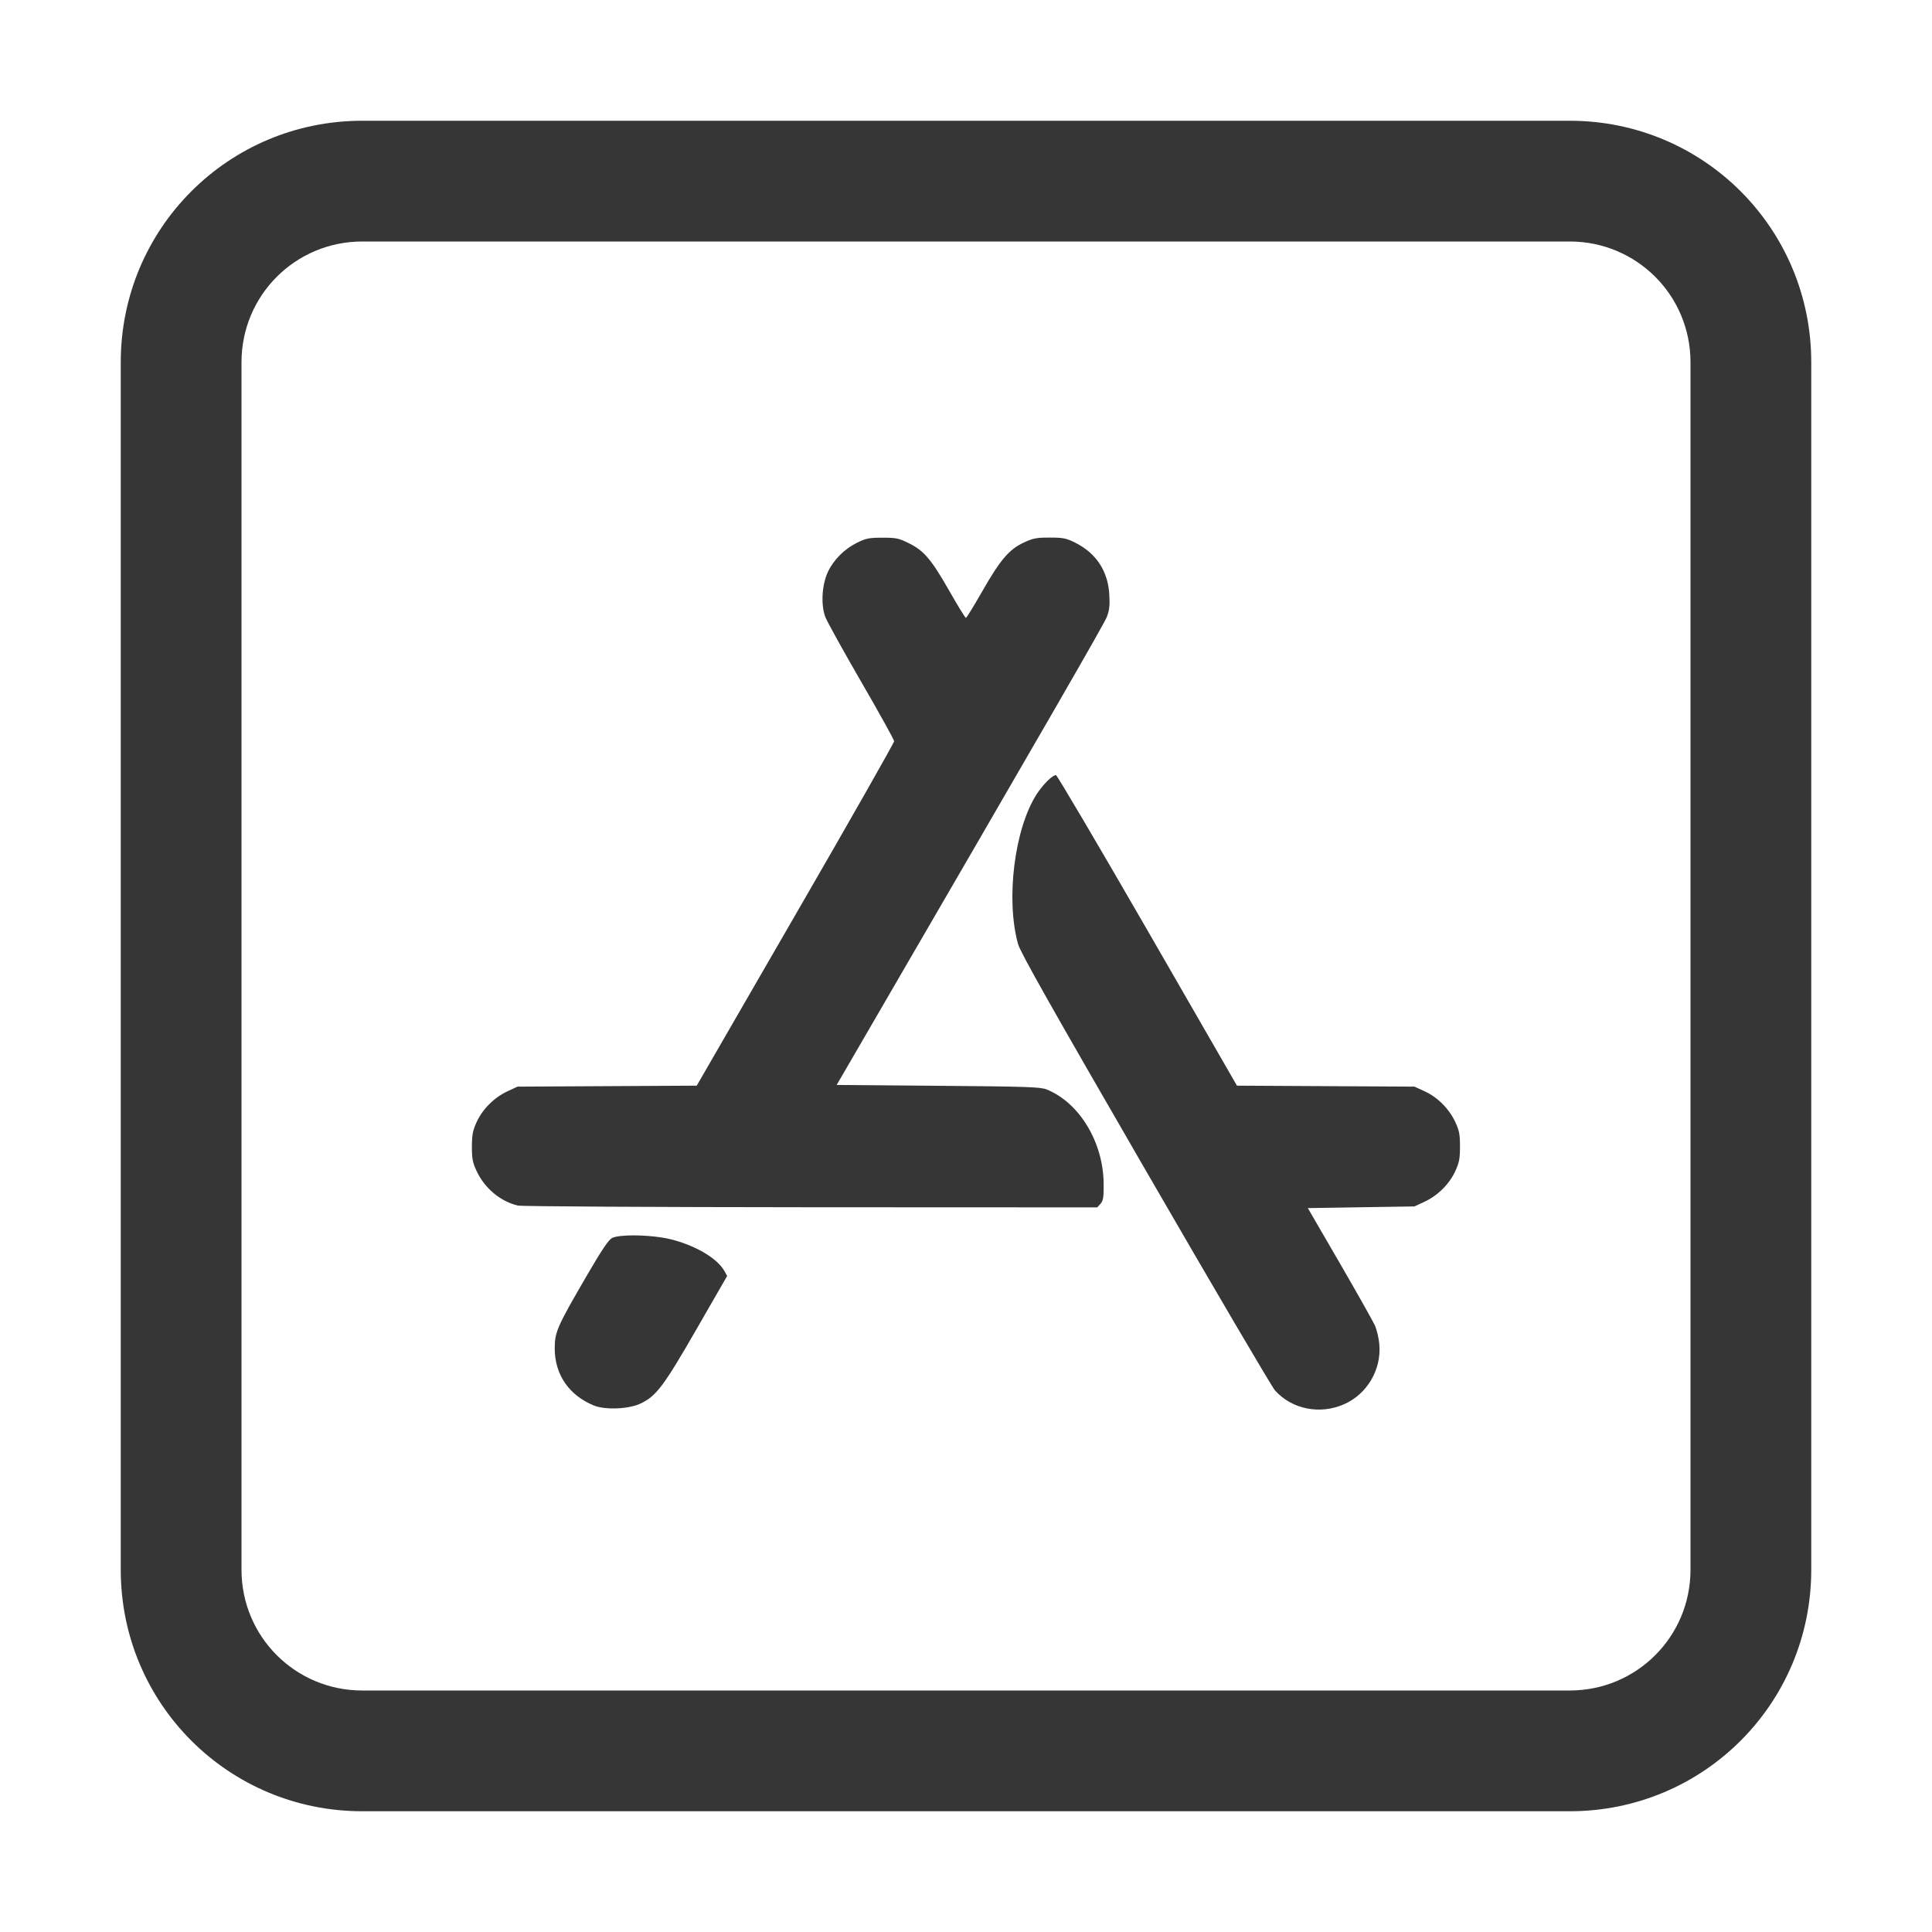
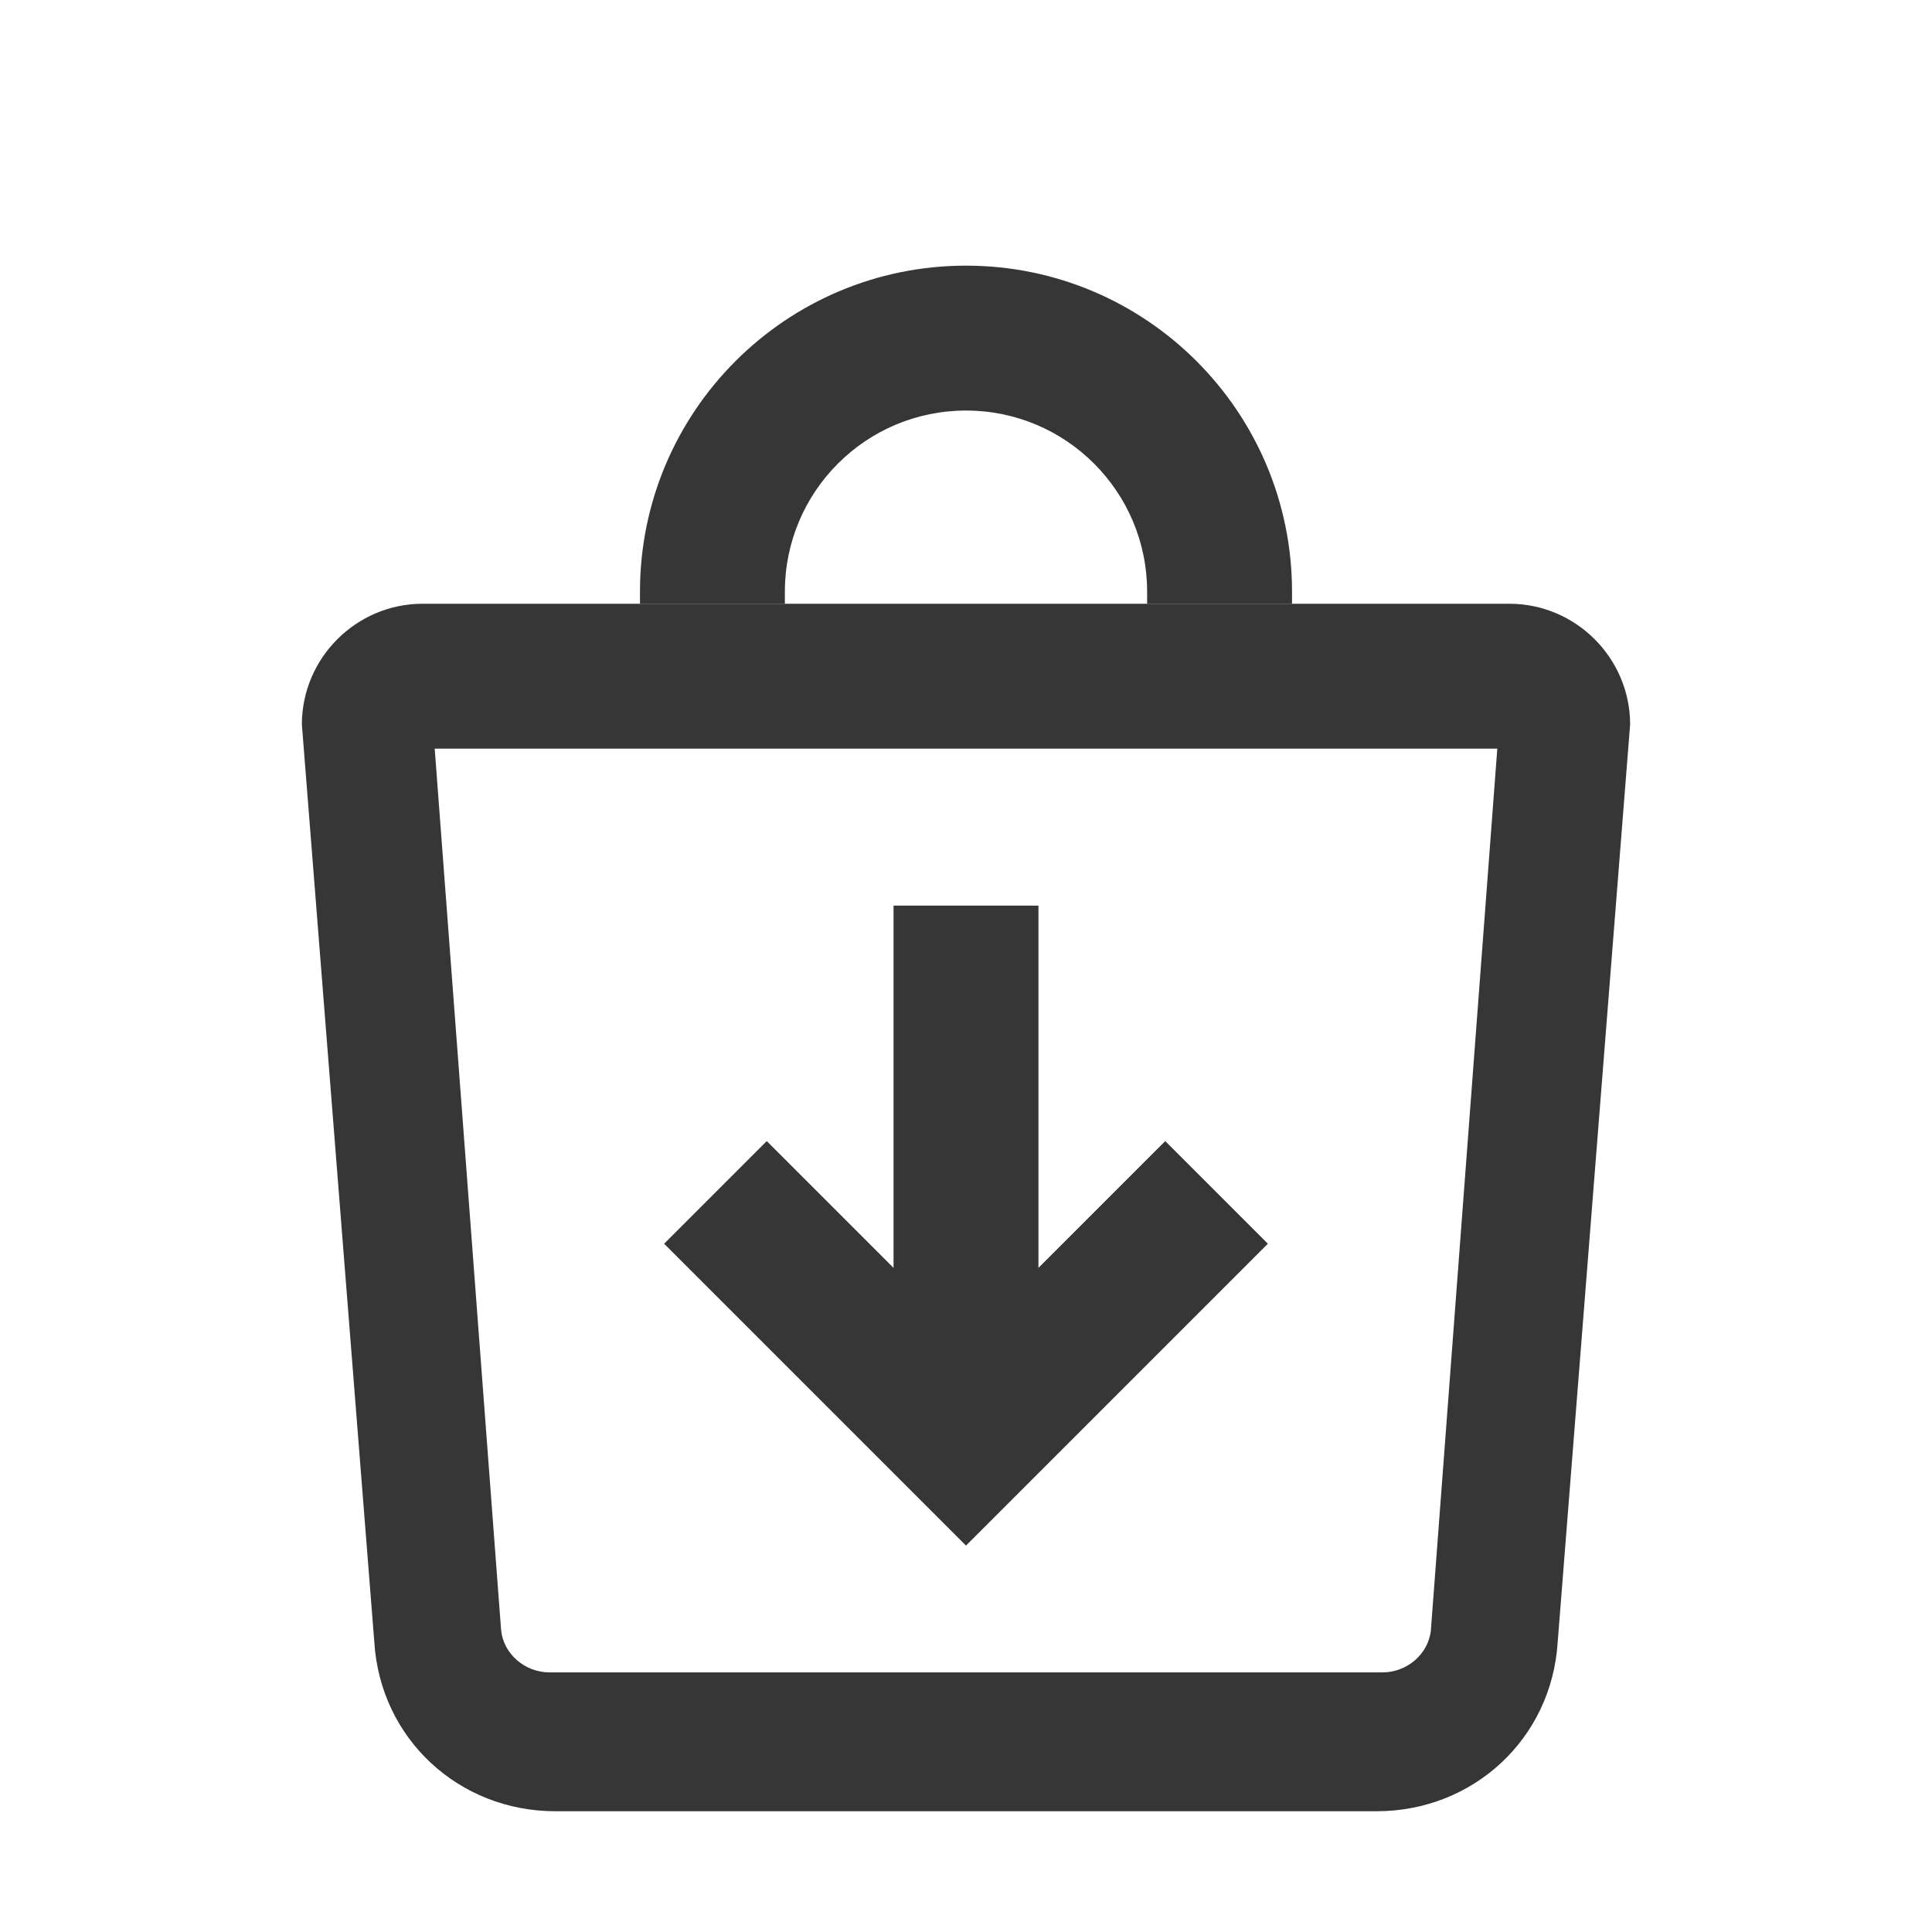
<svg xmlns="http://www.w3.org/2000/svg" width="16" height="16" version="1.1">
-   <path d="m7.308 4.453c-0.111 0-0.136 0.005-0.209 0.041-0.106 0.052-0.196 0.142-0.243 0.243-0.05 0.108-0.059 0.272-0.021 0.373 0.015 0.038 0.149 0.281 0.298 0.538 0.149 0.257 0.271 0.478 0.272 0.49 4.46e-4 0.012-0.367 0.659-0.817 1.437l-0.818 1.416-1.484 0.008-0.084 0.039c-0.109 0.051-0.205 0.146-0.254 0.253-0.033 0.072-0.039 0.104-0.04 0.204 0 0.101 0.006 0.132 0.039 0.203 0.066 0.142 0.197 0.252 0.342 0.286 0.029 7e-3 1.104 0.013 2.425 0.014l2.373 0.001 0.027-0.03c0.022-0.025 0.027-0.051 0.026-0.164-0.002-0.345-0.201-0.674-0.473-0.783-0.051-0.02-0.159-0.024-0.898-0.03l-0.84-0.007 0.24-0.413c1.492-2.568 1.974-3.403 1.997-3.462 0.021-0.055 0.026-0.095 0.021-0.182-0.01-0.198-0.109-0.348-0.285-0.435-0.073-0.036-0.098-0.041-0.209-0.041-0.109 0-0.137 0.005-0.214 0.041-0.121 0.056-0.195 0.142-0.345 0.405-0.069 0.12-0.129 0.219-0.135 0.219-0.005 0-0.066-0.098-0.134-0.218-0.151-0.265-0.213-0.339-0.338-0.4-0.084-0.042-0.105-0.046-0.219-0.046zm1.438 1.966c-0.03-9.084e-4 -0.106 0.075-0.16 0.157-0.185 0.286-0.258 0.873-0.155 1.242 0.02 0.07 0.262 0.5 1.053 1.867 0.565 0.977 1.049 1.801 1.075 1.83 0.141 0.157 0.375 0.203 0.575 0.113 0.189-0.085 0.307-0.286 0.289-0.494-0.004-0.051-0.021-0.121-0.036-0.156-0.016-0.035-0.147-0.268-0.292-0.518l-0.264-0.455 0.883-0.014 0.084-0.039c0.109-0.051 0.205-0.146 0.254-0.253 0.033-0.072 0.039-0.104 0.039-0.204 0-0.101-0.006-0.132-0.039-0.203-0.051-0.109-0.146-0.205-0.253-0.254l-0.085-0.039-1.47-0.008-0.741-1.286c-0.408-0.707-0.749-1.286-0.758-1.286zm-3.501 3.812c-0.079 1.68e-4 -0.147 0.007-0.175 0.021-0.03 0.015-0.084 0.095-0.208 0.308-0.249 0.428-0.268 0.471-0.268 0.608 5.118e-4 0.217 0.119 0.388 0.325 0.472 0.094 0.038 0.29 0.03 0.387-0.017 0.129-0.062 0.19-0.142 0.462-0.615l0.254-0.441-0.022-0.04c-0.06-0.107-0.239-0.212-0.446-0.264-0.085-0.021-0.207-0.032-0.31-0.032z" fill="#363636" stroke-width=".818" />
-   <path d="m3 1c-1.108 0-2 0.892-2 2v10c0 1.108 0.892 2 2 2h10c1.108 0 2-0.892 2-2v-10c0-1.108-0.892-2-2-2h-10zm0 1h10c0.554 0 1 0.446 1 1v10c0 0.554-0.446 1-1 1h-10c-0.554 0-1-0.446-1-1v-10c0-0.554 0.446-1 1-1z" fill="#363636" stroke-linecap="round" stroke-width="2" />
+   <defs>
+     <style id="current-color-scheme" type="text/css">.ColorScheme-Text { color:#363636; }</style>
+   </defs>
+   <g class="ColorScheme-Text">
+     <path fill="currentColor" fill-rule="evenodd" d="M3.5 5h9c.55 0 1 .45 1 1l-.6 7.6c-.05.8-.7 1.4-1.5 1.4H4.6c-.8 0-1.45-.6-1.5-1.4L2.5 6c0-.55.45-1 1-1zm.1 1.2.55 7.3c.02.2.2.35.4.35h6.9c.2 0 .38-.15.4-.35l.55-7.3z" />
+     <path fill="currentColor" d="M8 2.2a2.7 2.7 0 0 0-2.7 2.7V5h1.2v-.1a1.5 1.5 0 0 1 3 0V5h1.2v-.1A2.7 2.7 0 0 0 8 2.2z" />
+     <path fill="currentColor" d="M7.4 7.5h1.2v3l1.05-1.05.85.85L8 12.8l-2.5-2.5.85-.85 1.05 1.05z" />
+   </g>
</svg>
